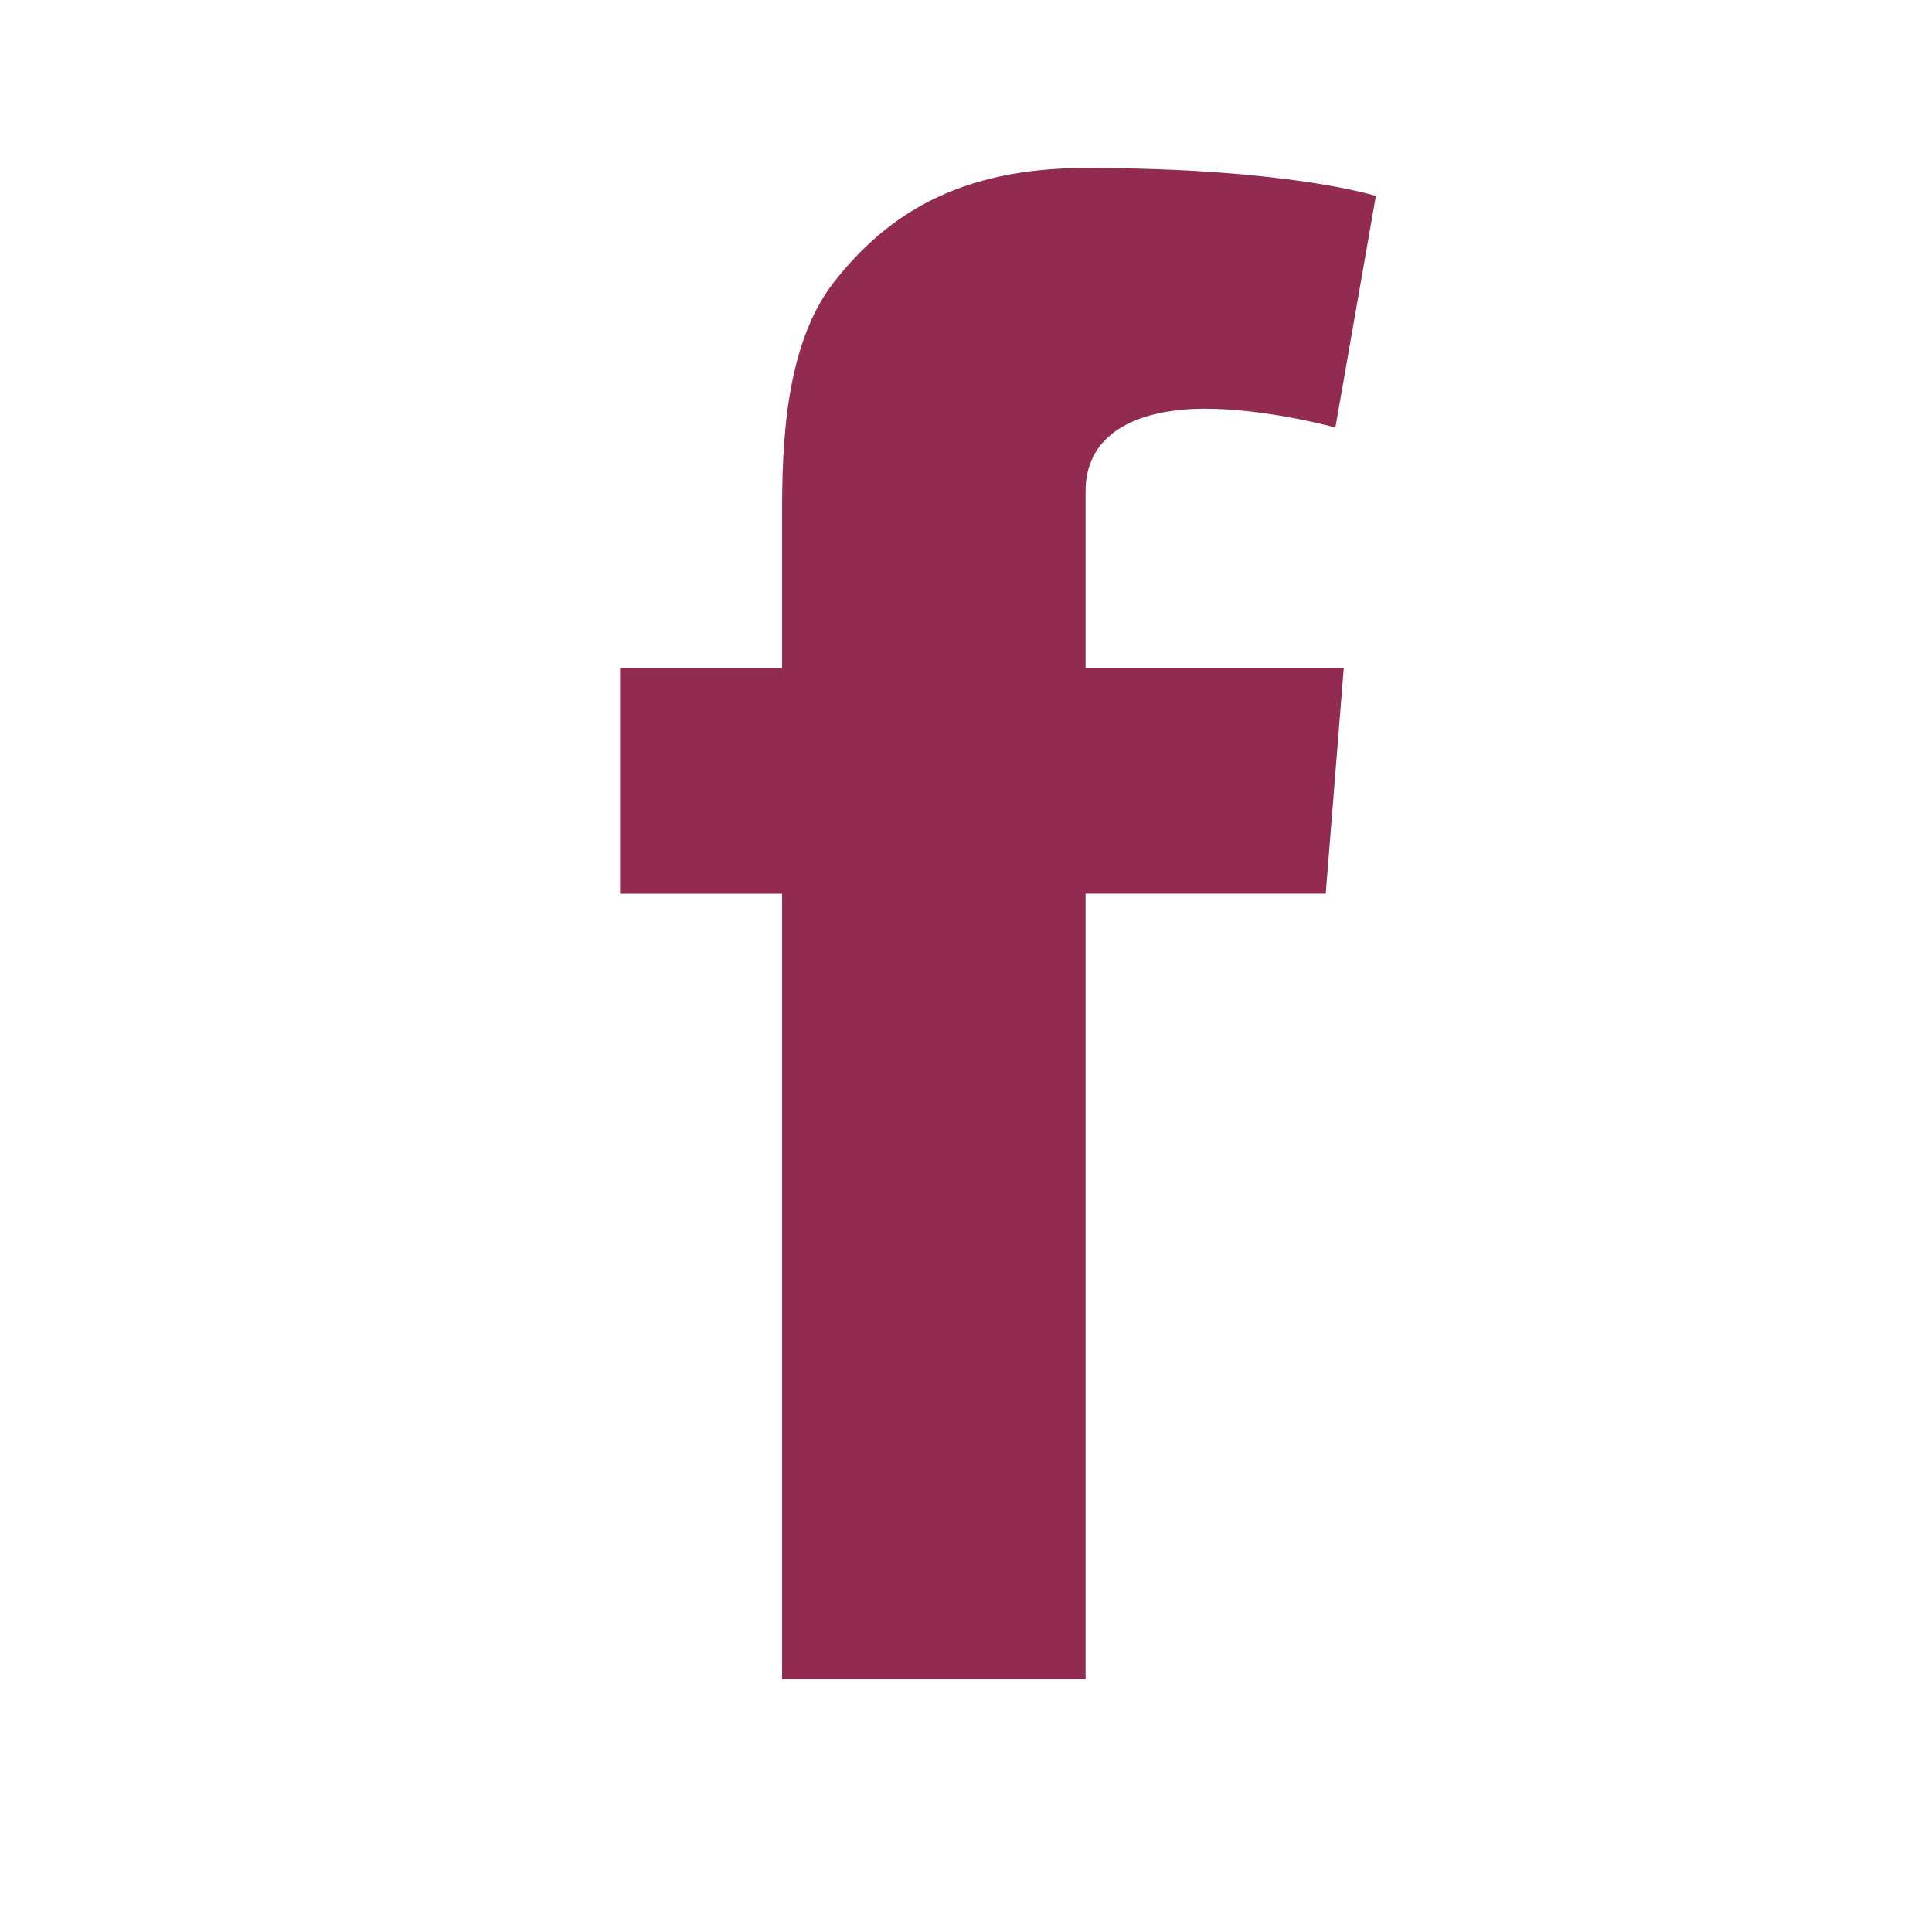
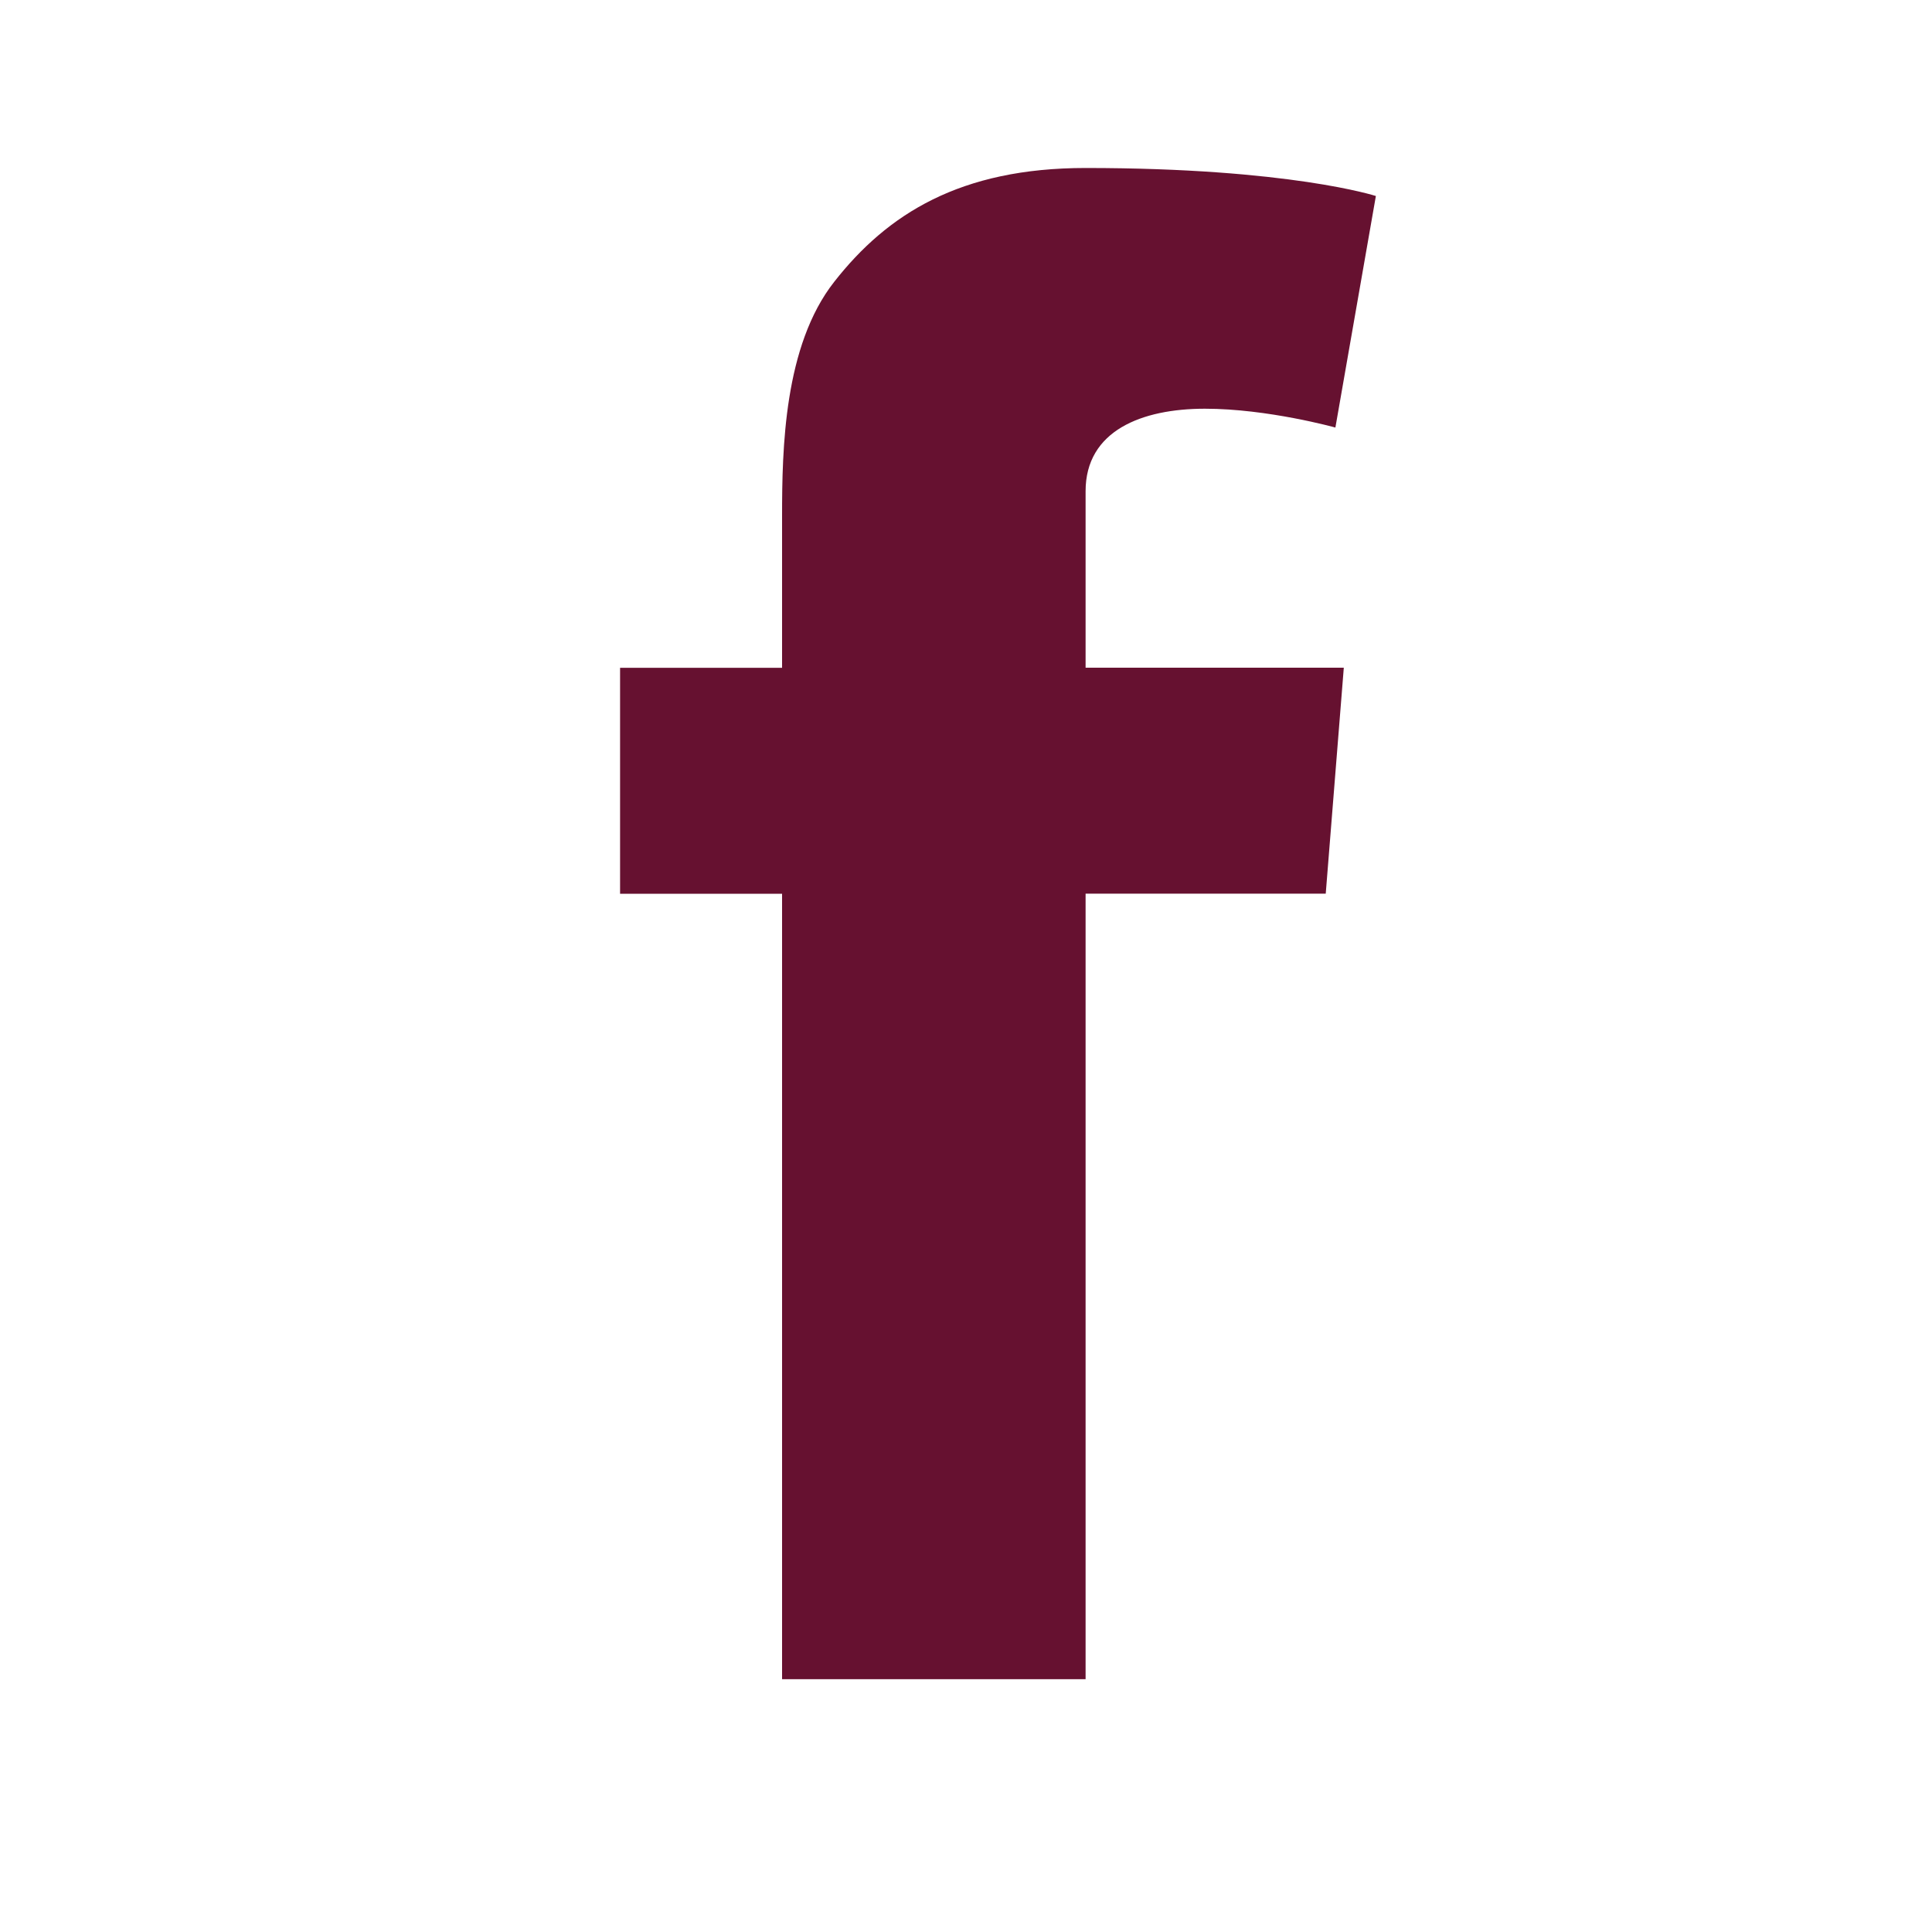
<svg xmlns="http://www.w3.org/2000/svg" version="1.1" id="Слой_1" x="0px" y="0px" width="20px" height="20px" viewBox="0 0 20 20" enable-background="new 0 0 20 20" xml:space="preserve">
  <defs id="defs7" />
-   <path d="M6.419,6.913h1.677V6.179V5.46V5.341c0-0.692,0.019-1.762,0.54-2.424c0.55-0.702,1.304-1.178,2.602-1.178  c2.113,0,3.005,0.29,3.005,0.29l-0.419,2.397c0,0-0.699-0.195-1.351-0.195s-1.235,0.226-1.235,0.854v0.255v0.838v0.734h2.673  l-0.187,2.339h-2.486v8.132H8.096V9.252H6.419V6.913z" id="path3" style="fill:#8b1e46;fill-opacity:0.941" />
+   <path d="M6.419,6.913h1.677V6.179V5.46V5.341c0-0.692,0.019-1.762,0.54-2.424c0.55-0.702,1.304-1.178,2.602-1.178  c2.113,0,3.005,0.29,3.005,0.29l-0.419,2.397c0,0-0.699-0.195-1.351-0.195s-1.235,0.226-1.235,0.854v0.255v0.838v0.734h2.673  l-0.187,2.339h-2.486v8.132H8.096V9.252H6.419V6.913z" id="path3" style="fill:#5D0323;fill-opacity:0.941" />
</svg>
